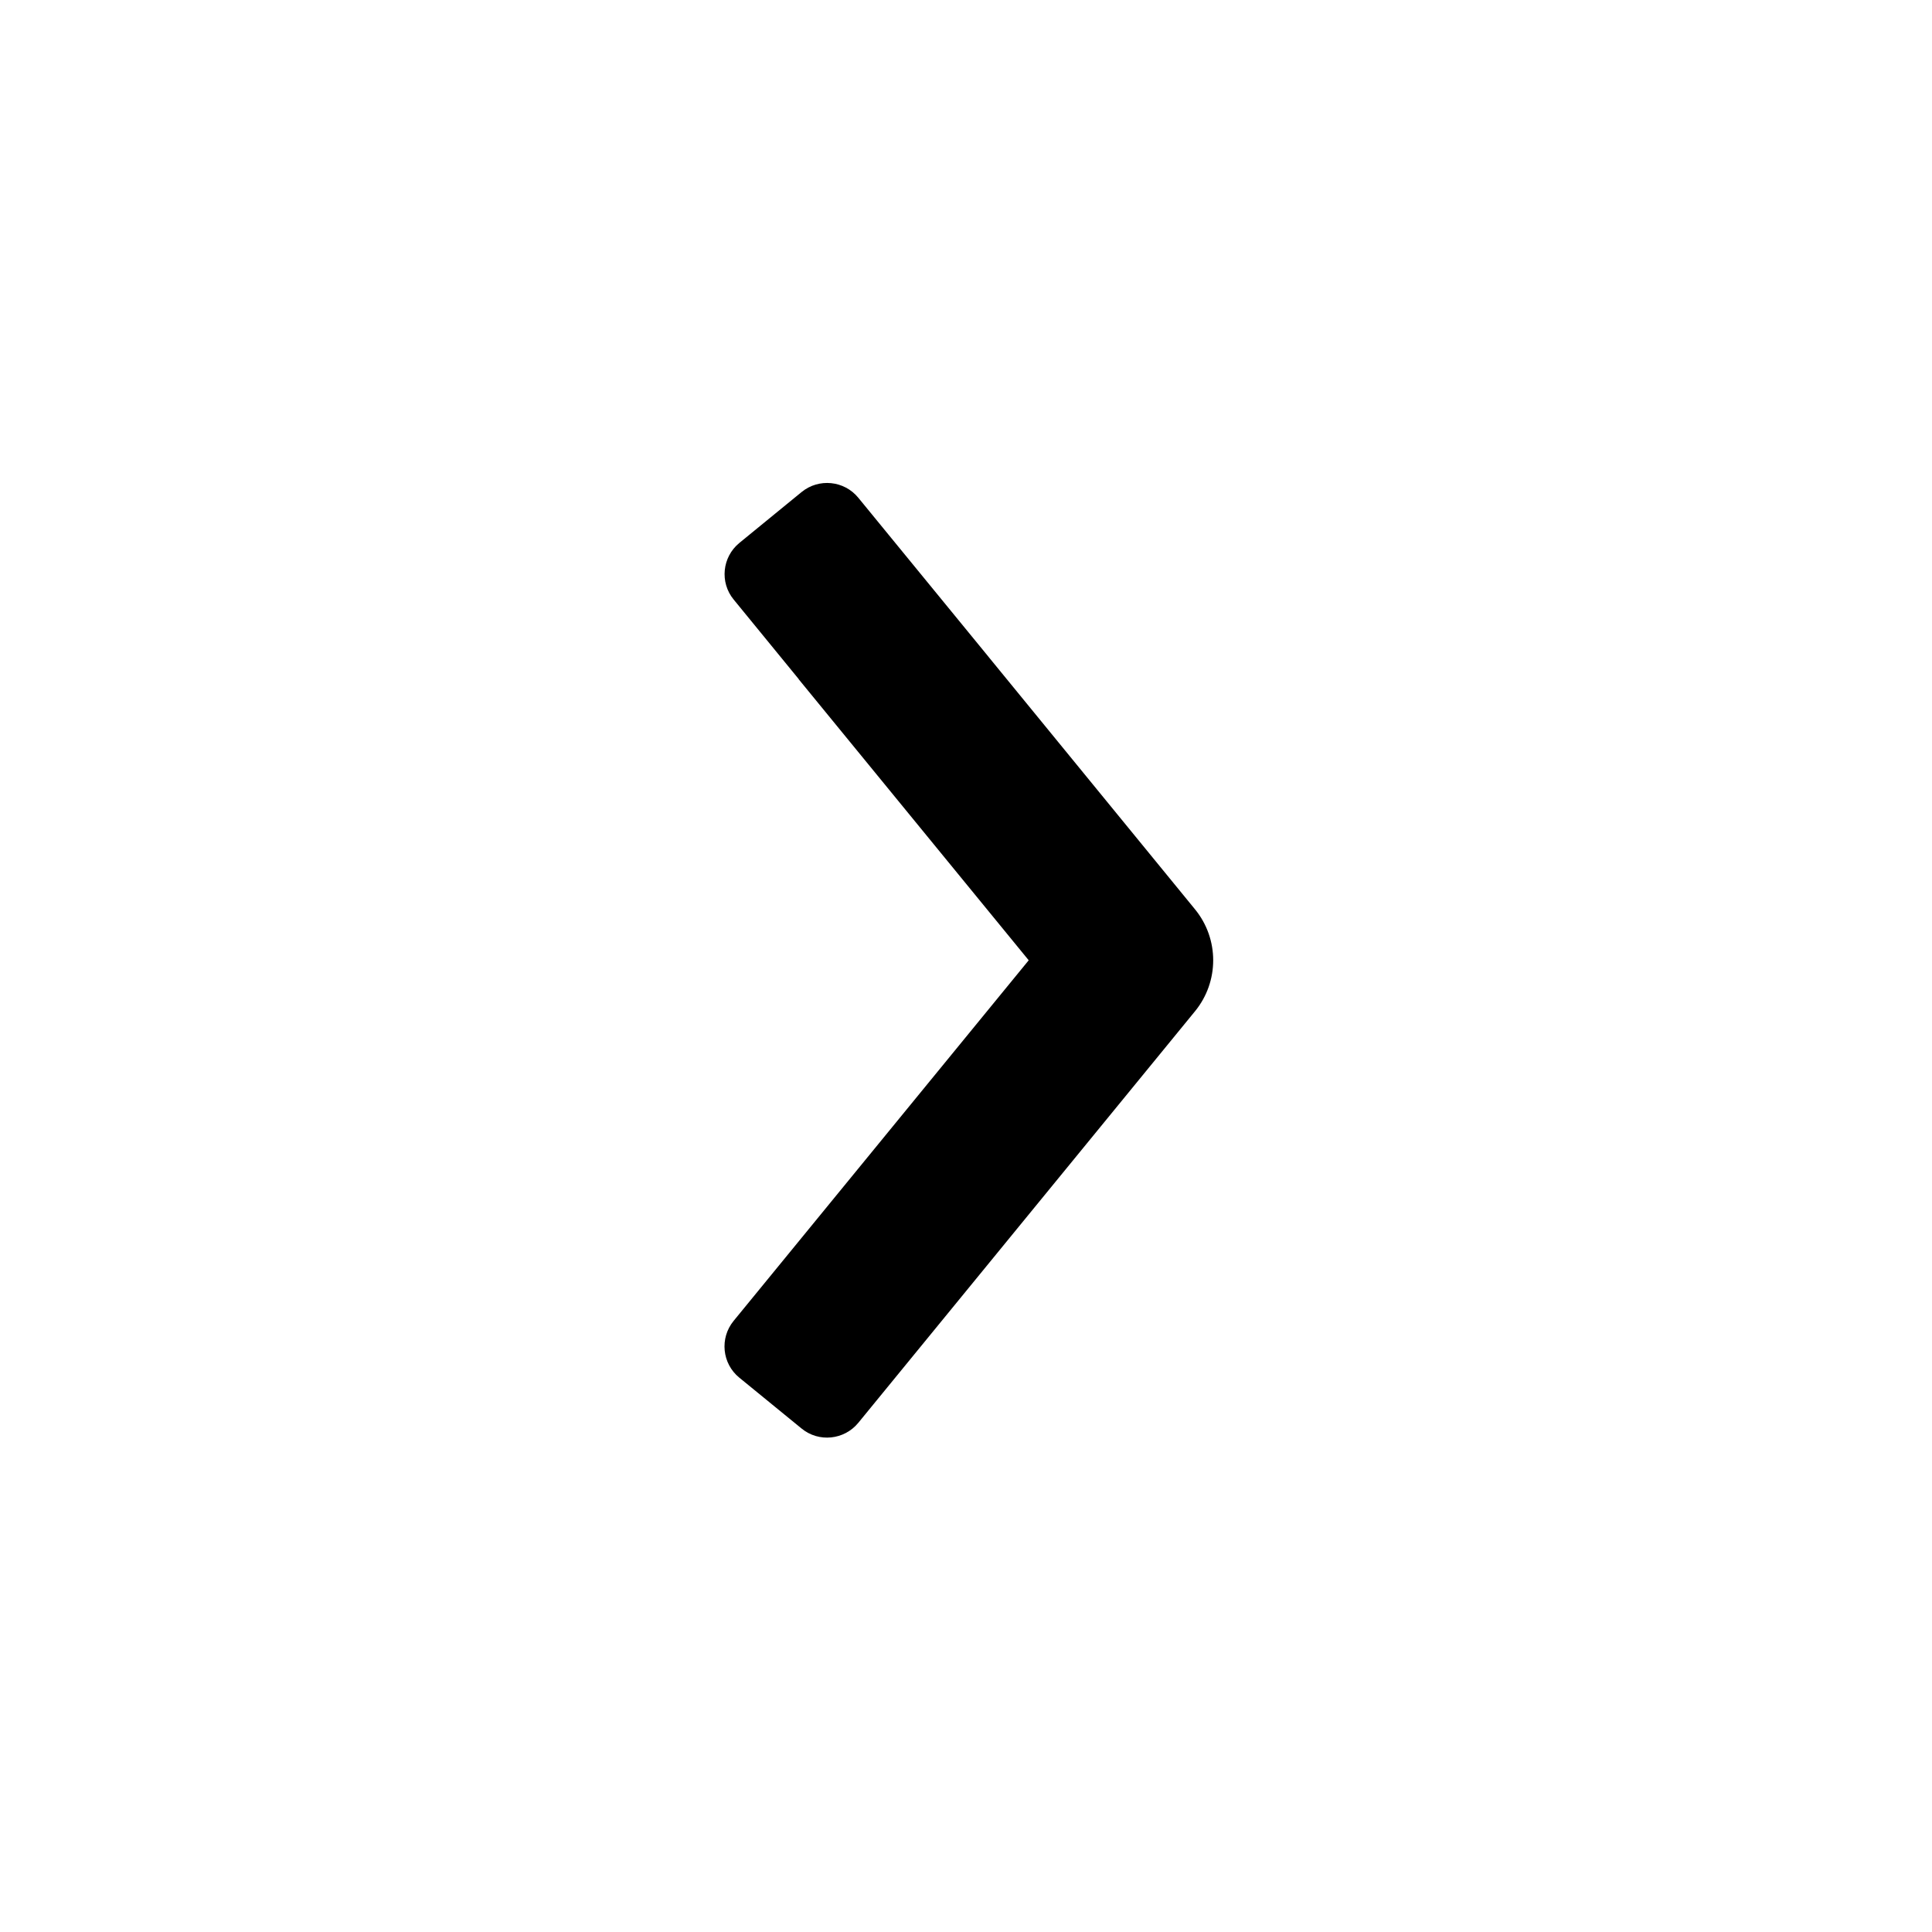
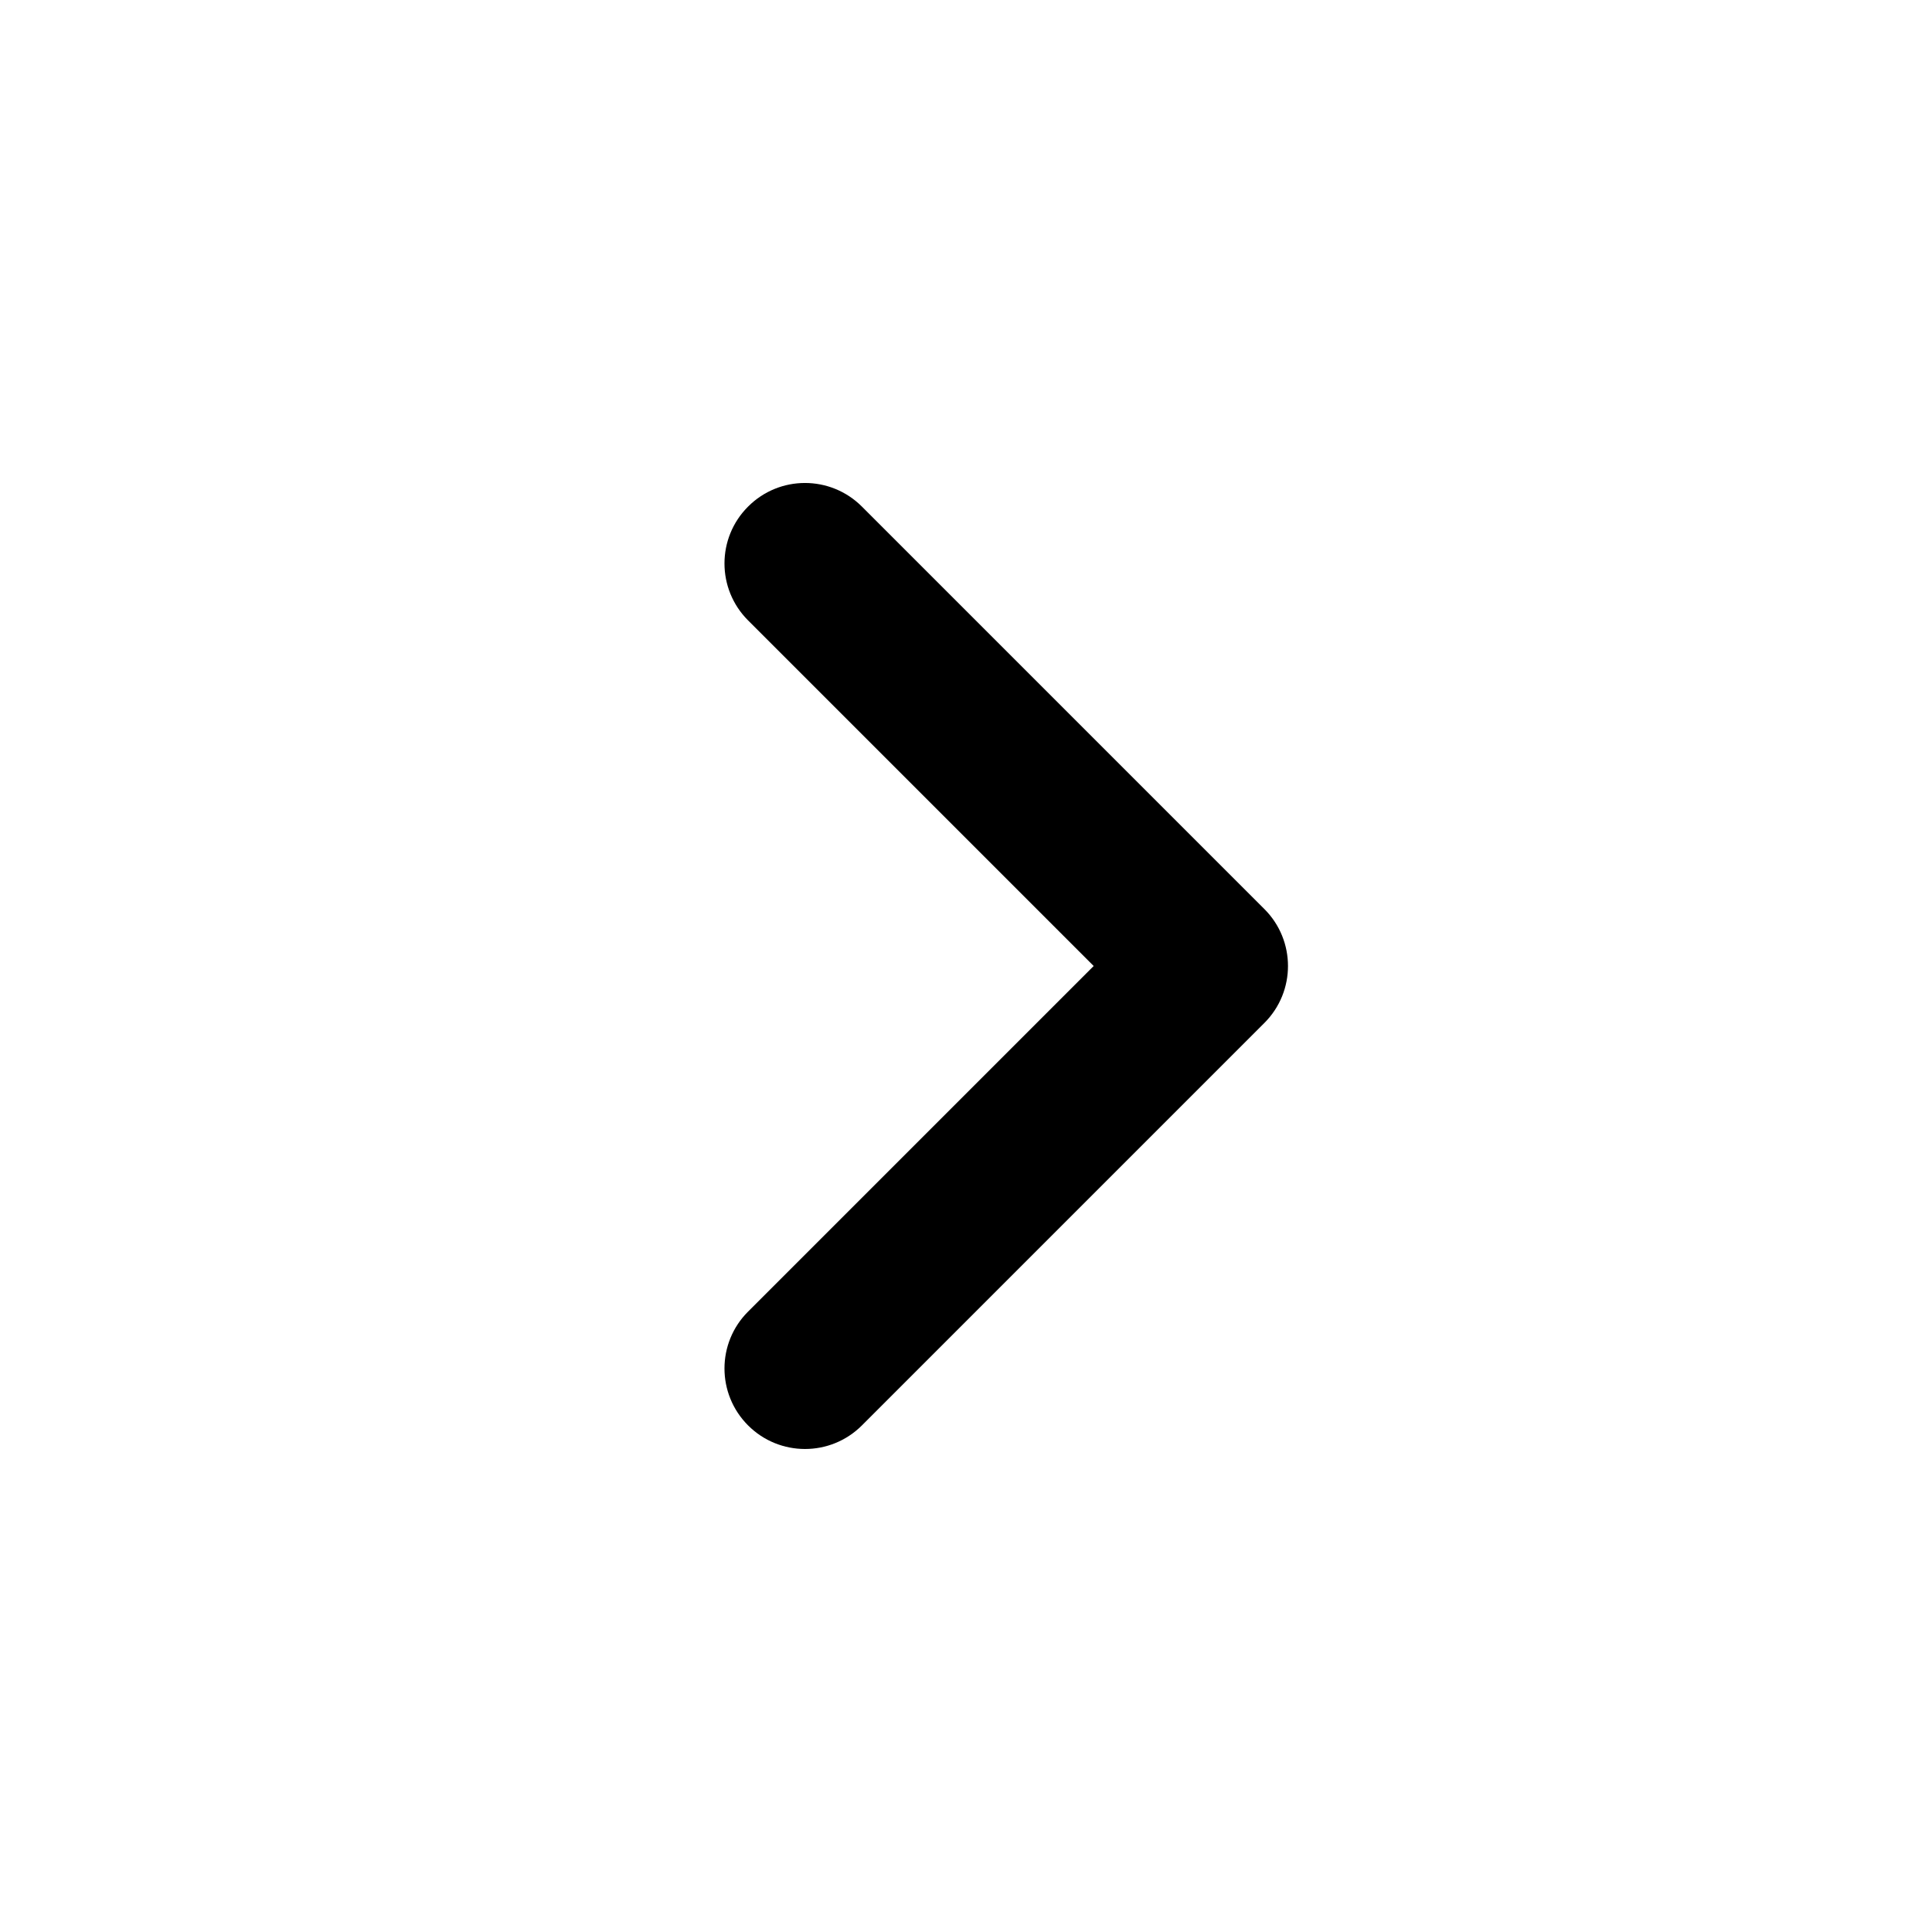
<svg xmlns="http://www.w3.org/2000/svg" width="24" height="24" viewBox="0 0 24 24" class="wd-icon wd-icon-chevron-right-small" role="presentation">
-   <path d="M9.958 6.112C10.171 5.938 10.487 5.969 10.662 6.183L12.279 8.158C12.281 8.161 12.284 8.164 12.286 8.167L14.845 11.296C15.146 11.664 15.146 12.194 14.845 12.562L10.662 17.675C10.487 17.888 10.171 17.921 9.958 17.746L9.183 17.113C8.97 16.939 8.938 16.623 9.113 16.409L12.779 11.929L9.921 8.437L9.922 8.436L9.114 7.448C8.939 7.235 8.971 6.92 9.184 6.745L9.958 6.112Z" fill="oklch(0.352 0 0 / 1)" class="wd-icon-fill" />
+   <path d="M9.293 6.293C9.683 5.902 10.316 5.902 10.707 6.293L15.707 11.293C16.097 11.683 16.098 12.316 15.707 12.707L10.707 17.707C10.316 18.098 9.683 18.097 9.293 17.707C8.902 17.316 8.902 16.683 9.293 16.293L13.586 12L9.293 7.707C8.902 7.316 8.902 6.683 9.293 6.293Z" fill="oklch(0.352 0 0 / 1)" class="wd-icon-fill" />
</svg>
